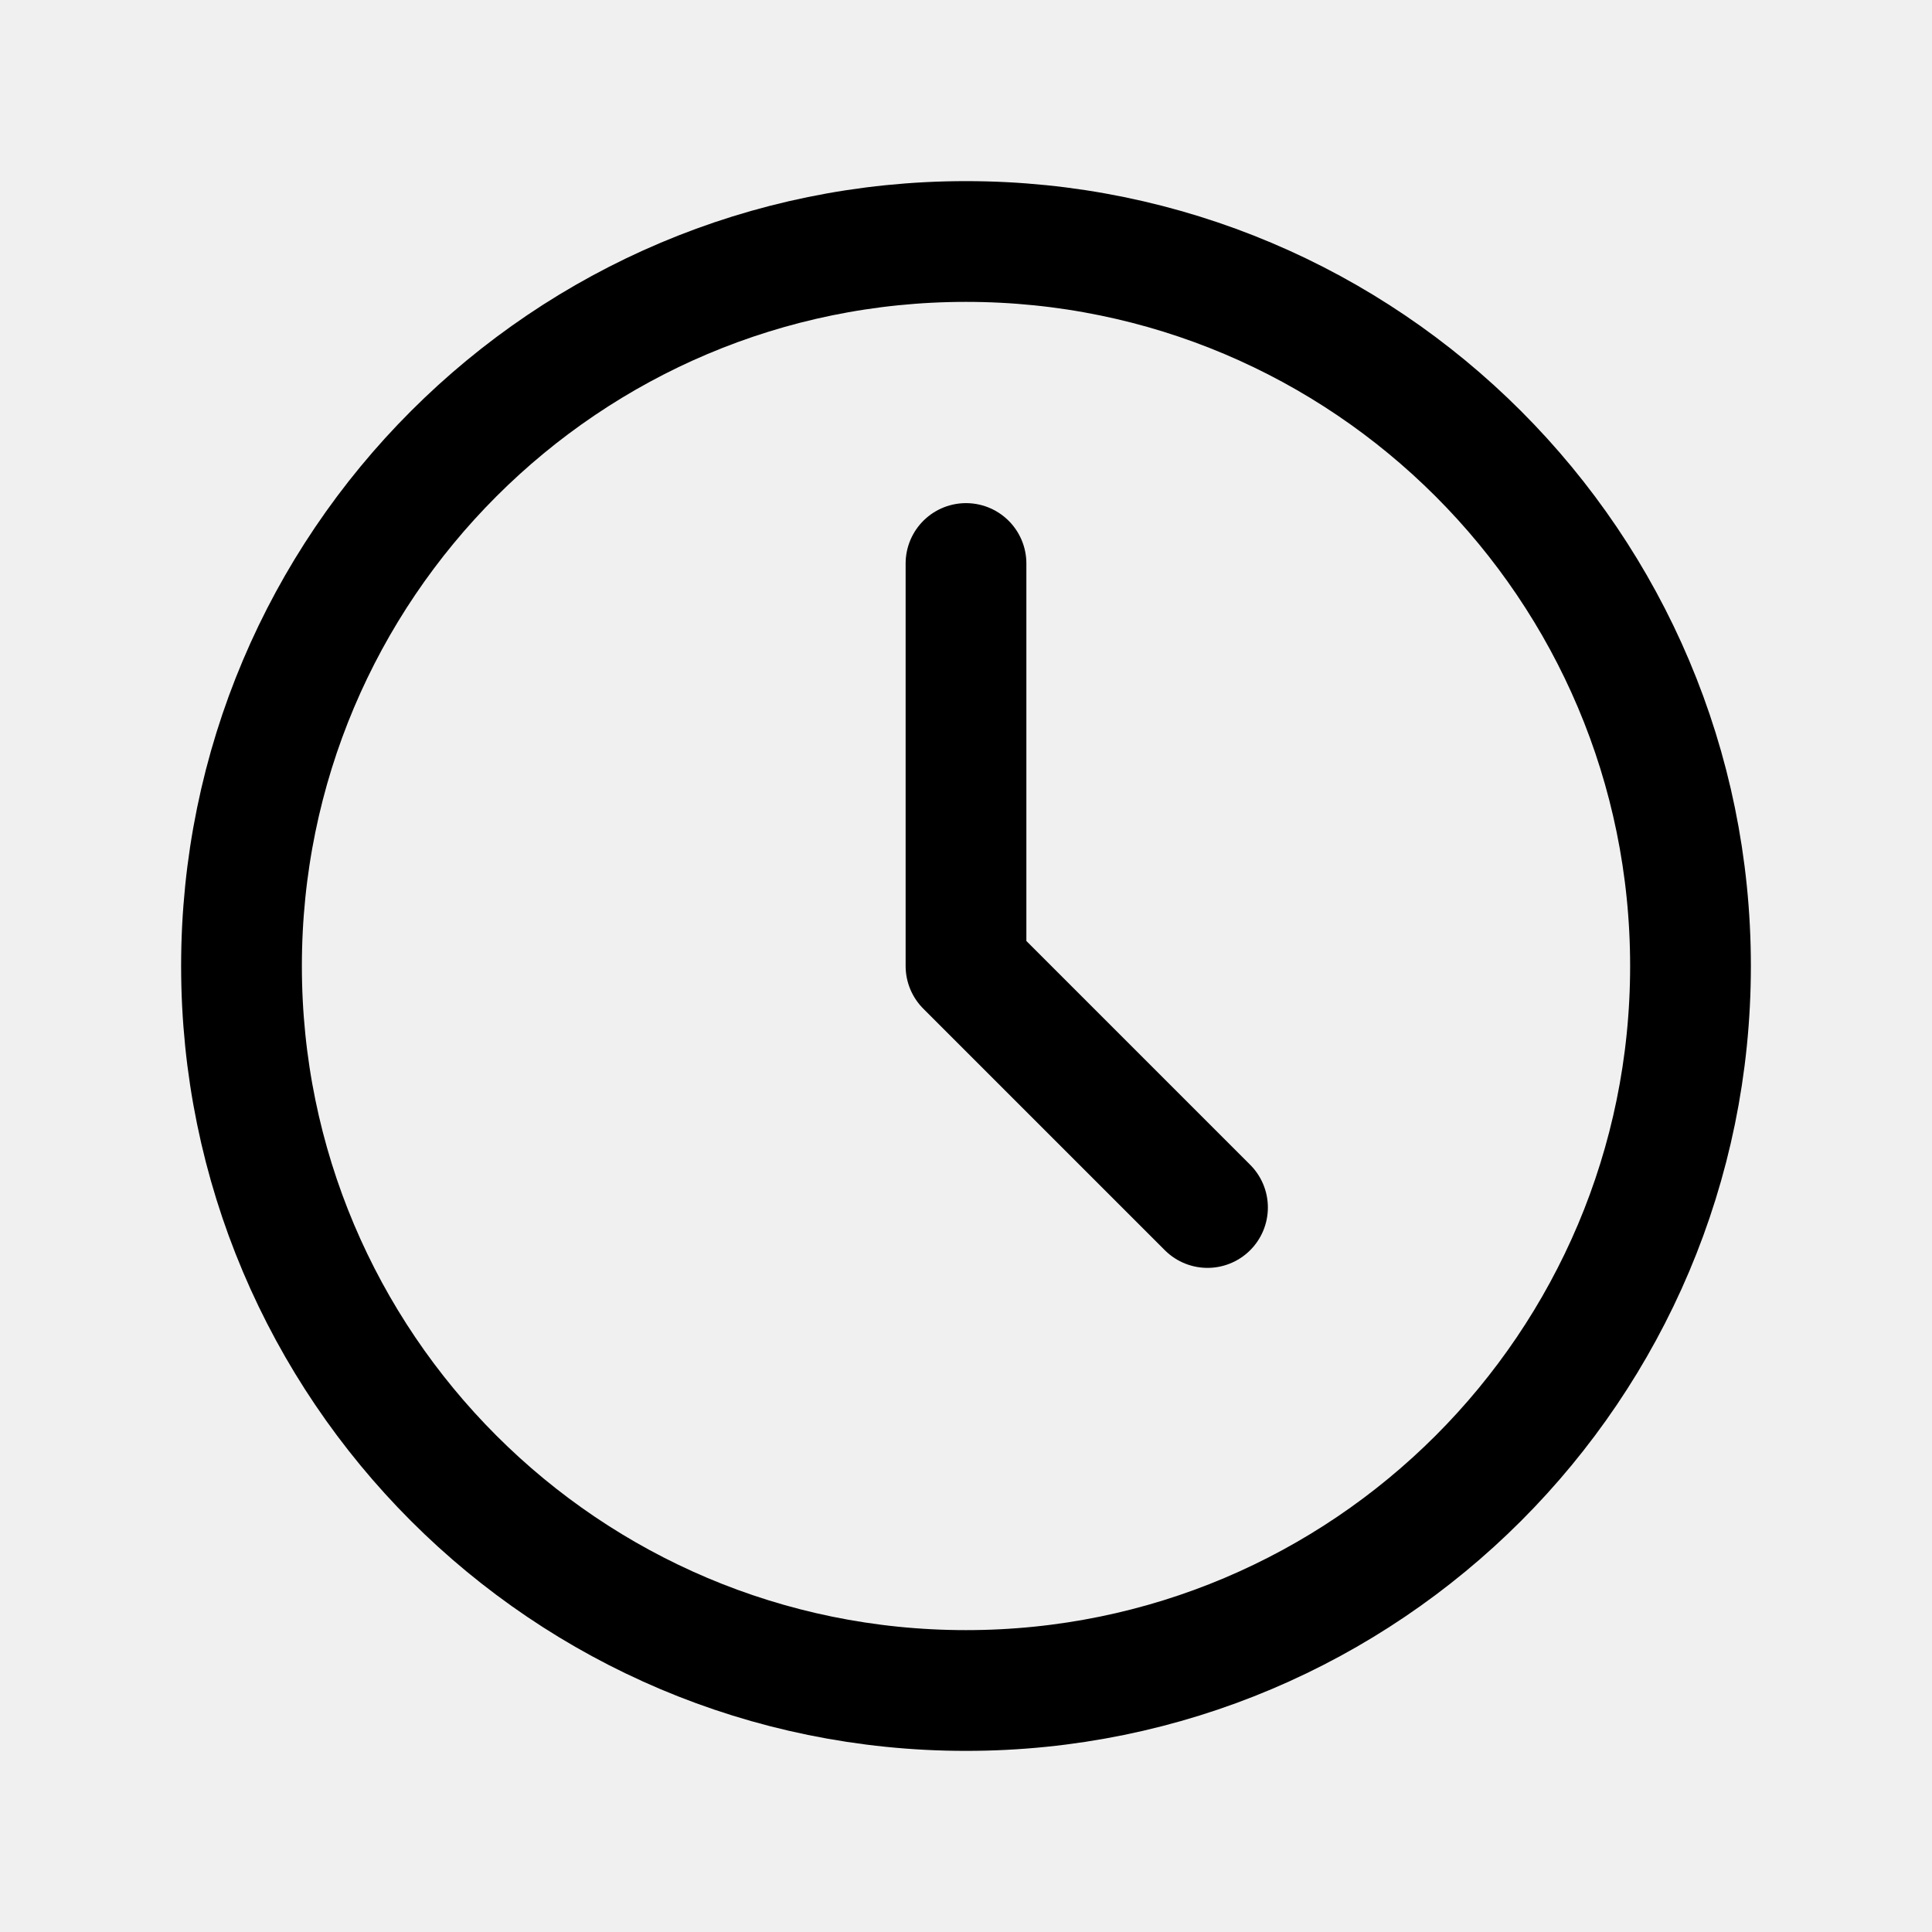
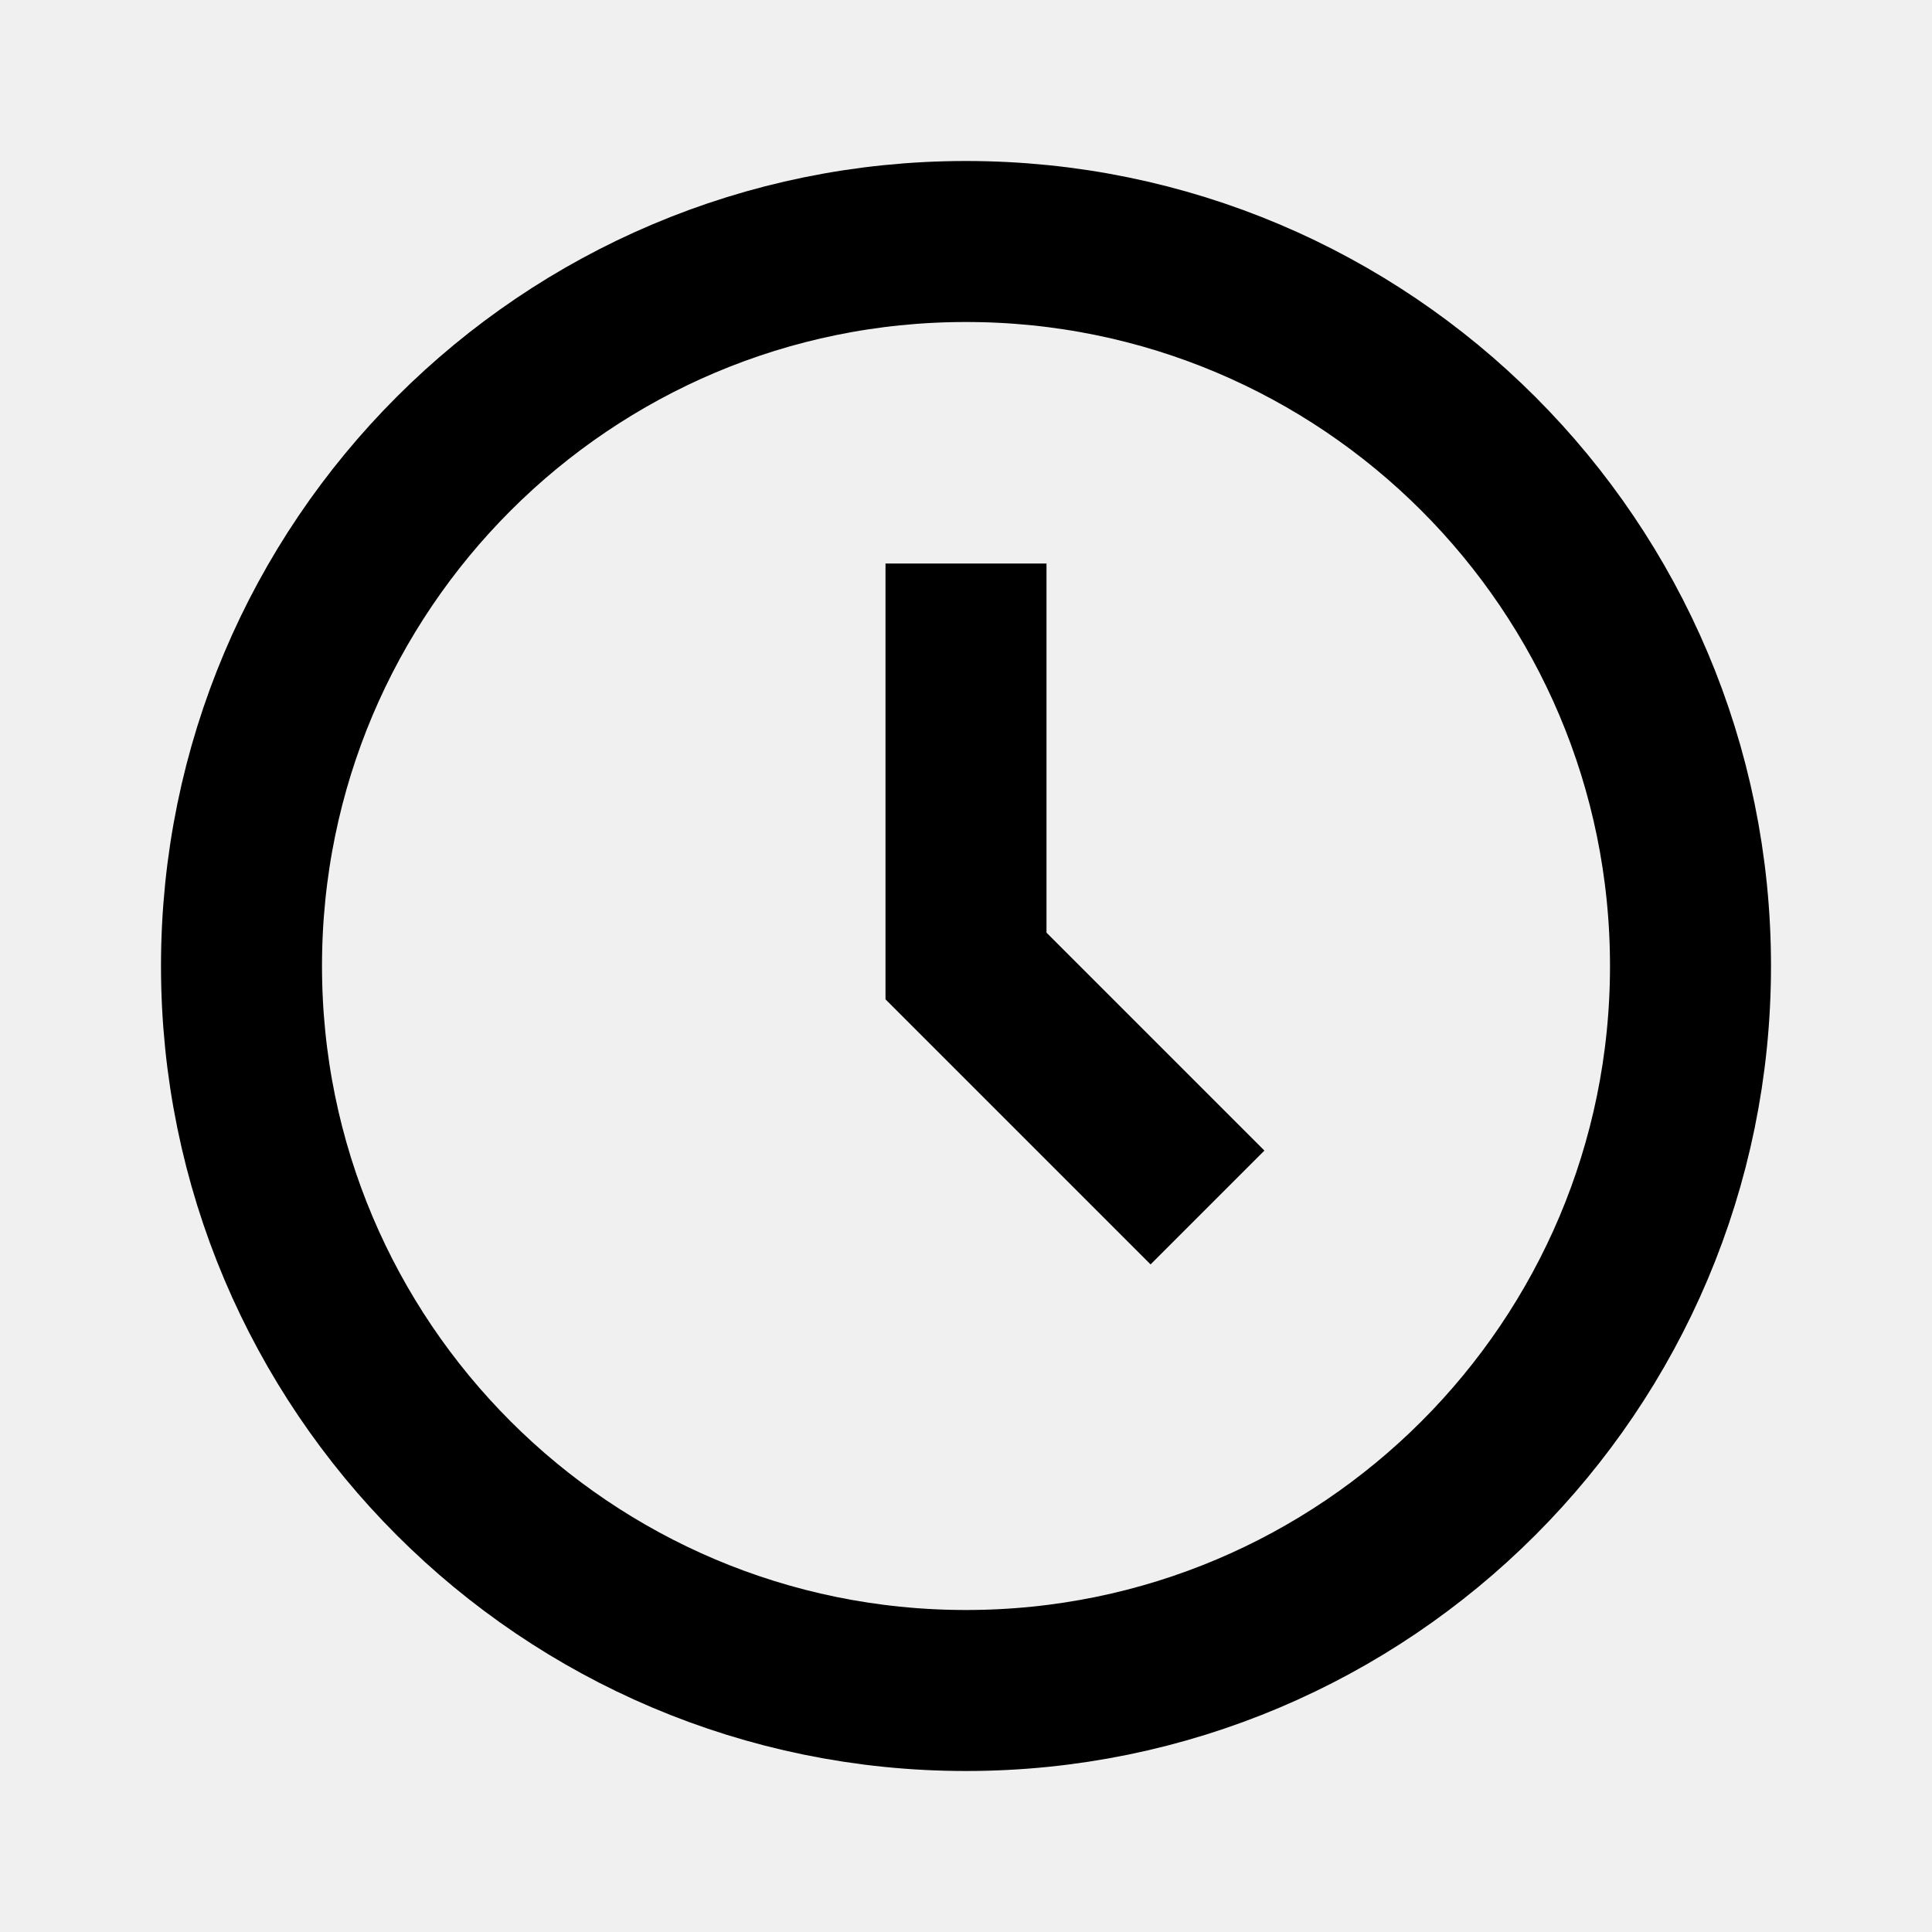
- <svg xmlns="http://www.w3.org/2000/svg" width="40" height="40" viewBox="0 0 24 24" stroke-width="1.5" stroke="#000" fill="none" stroke-linecap="round" stroke-linejoin="round">
-   <path stroke="none" d="M0 0h24v24H0z" fill="none" />
+ <svg xmlns="http://www.w3.org/2000/svg" width="24" height="24" viewBox="0 0 24 24" fill="none" stroke-width="2">
+   <path stroke="none" d="M0 0h24v24H0z" />
  <path d="M3 12a9 9 0 1 0 18 0a9 9 0 0 0 -18 0" />
  <path d="M12 7v5l3 3" />
  <style>
-     @media (prefers-color-scheme: dark) {
-       svg {
-         stroke: #fff;
-       }
-     }
-   </style>
+   svg { stroke: #000 }
+   @media (prefers-color-scheme: dark) {
+     svg { stroke: #fff }
+   }
+ </style>
</svg>
